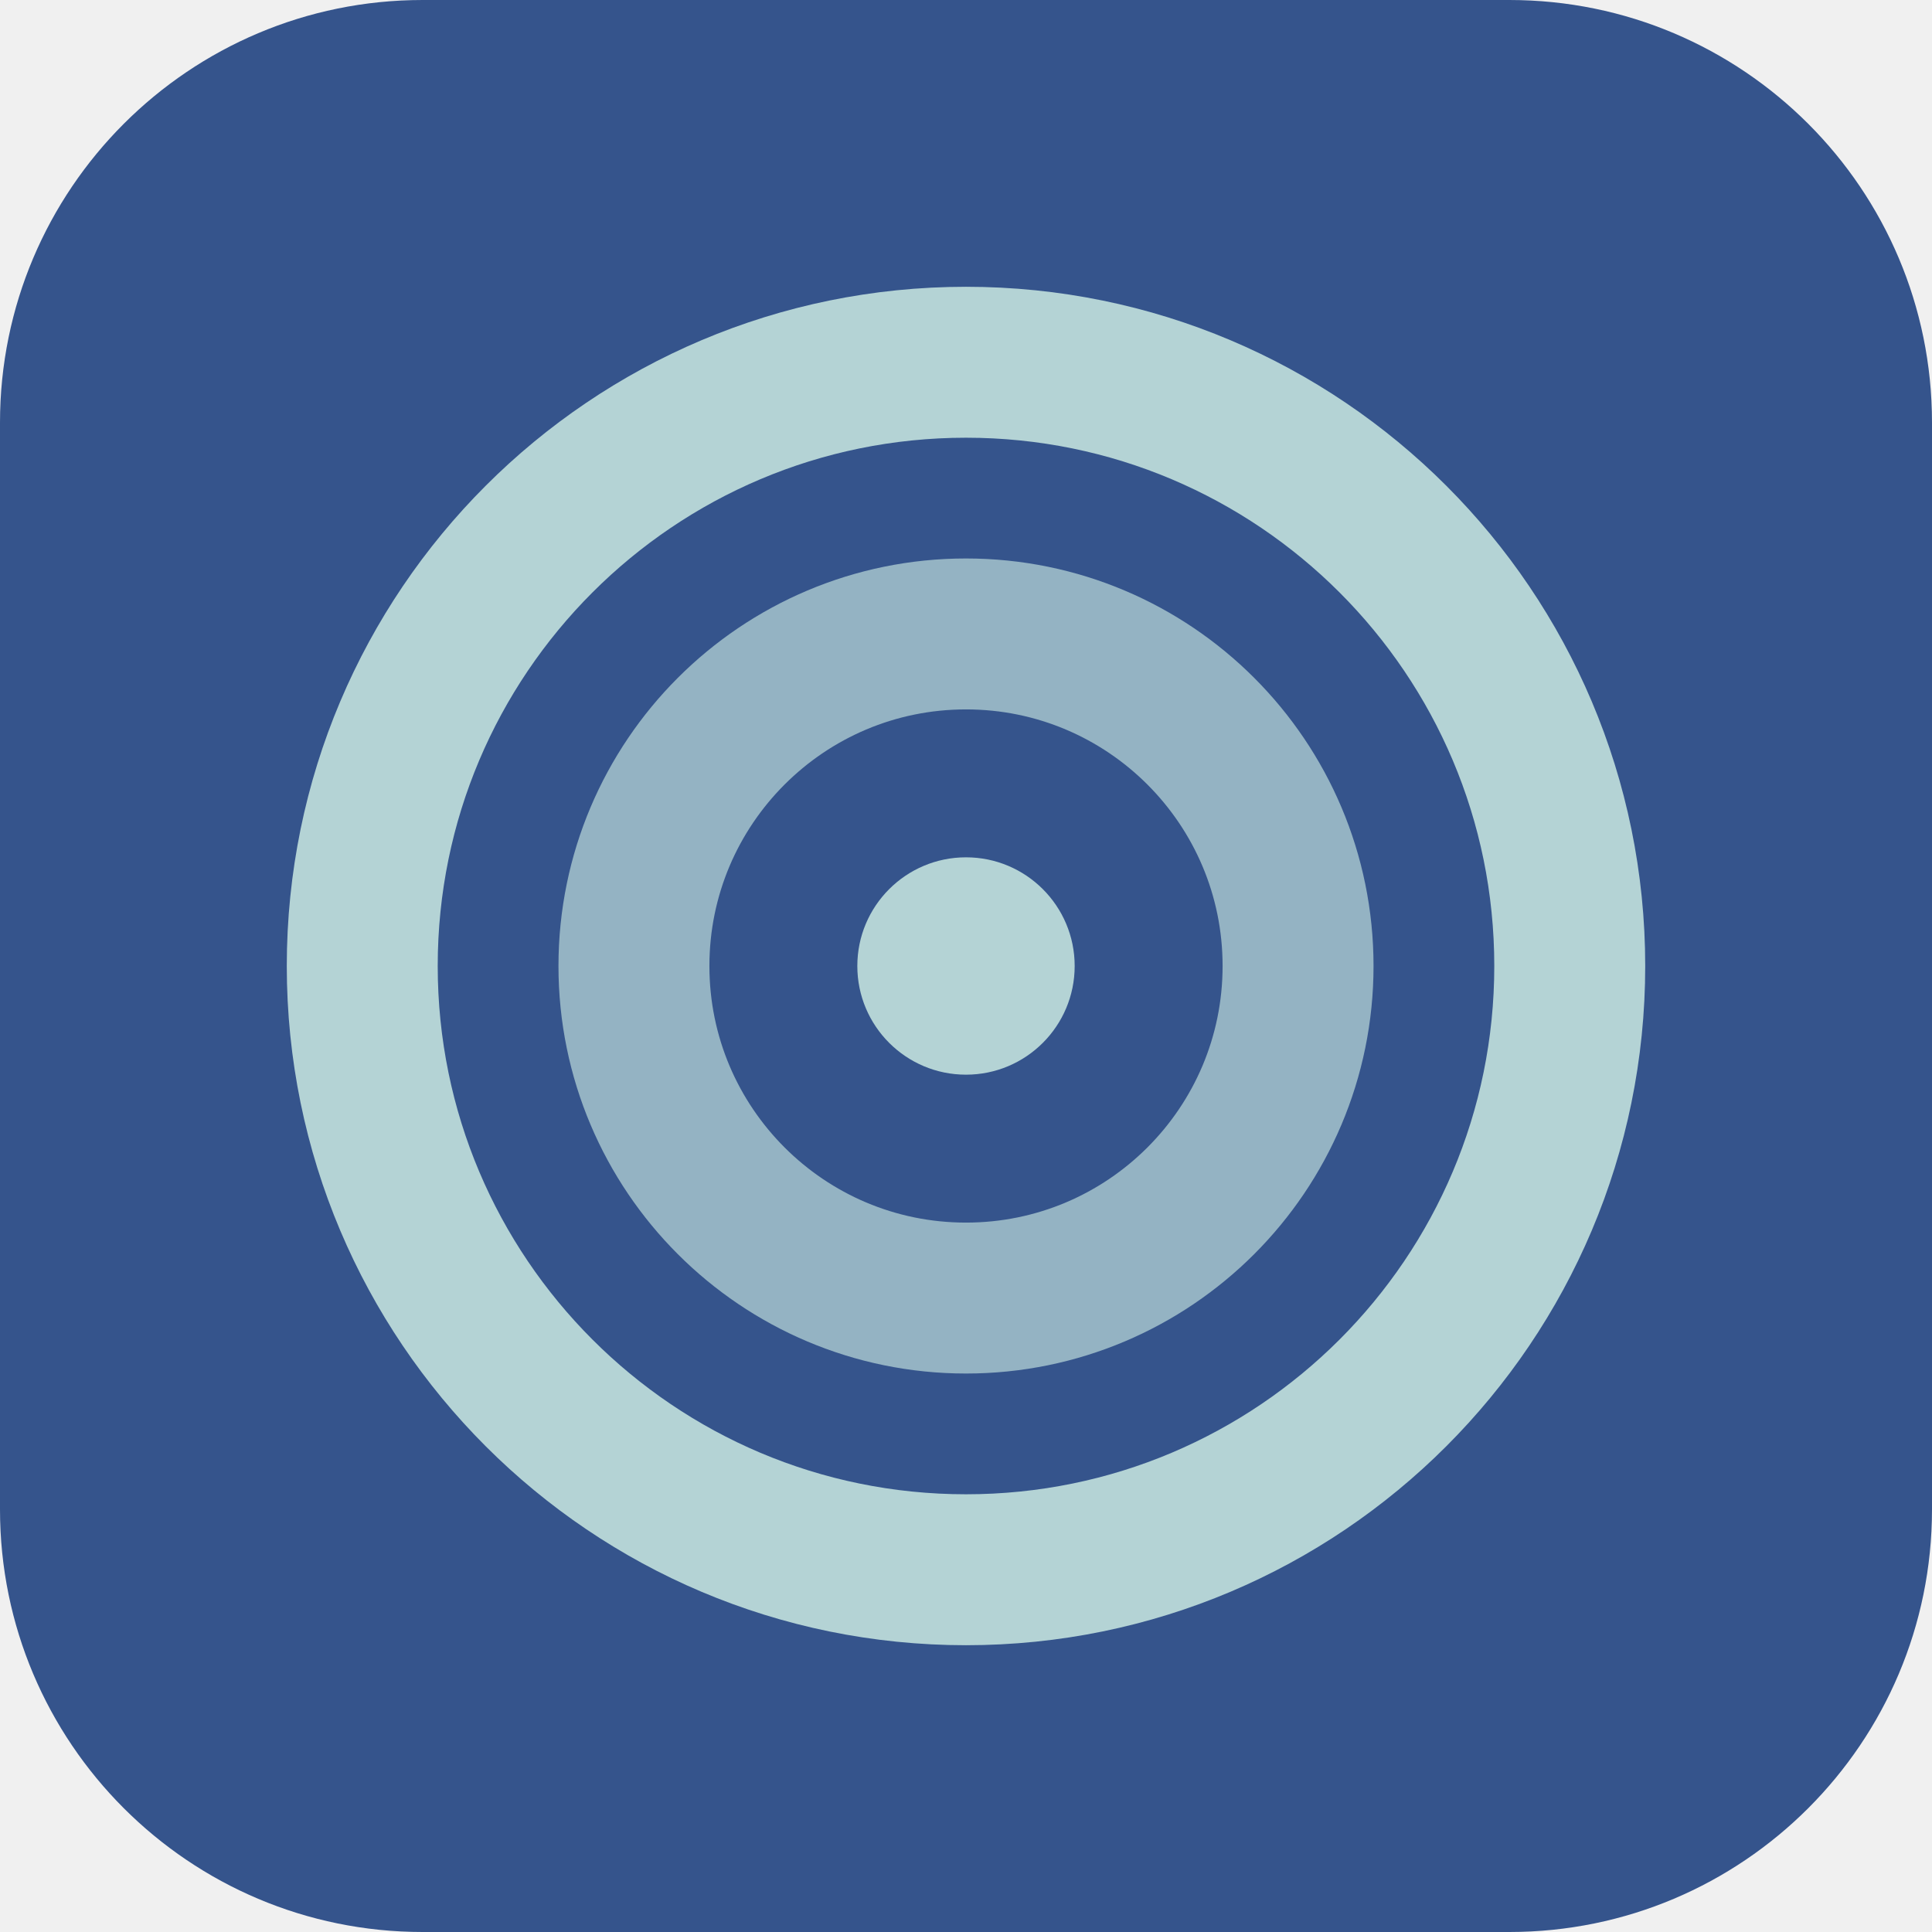
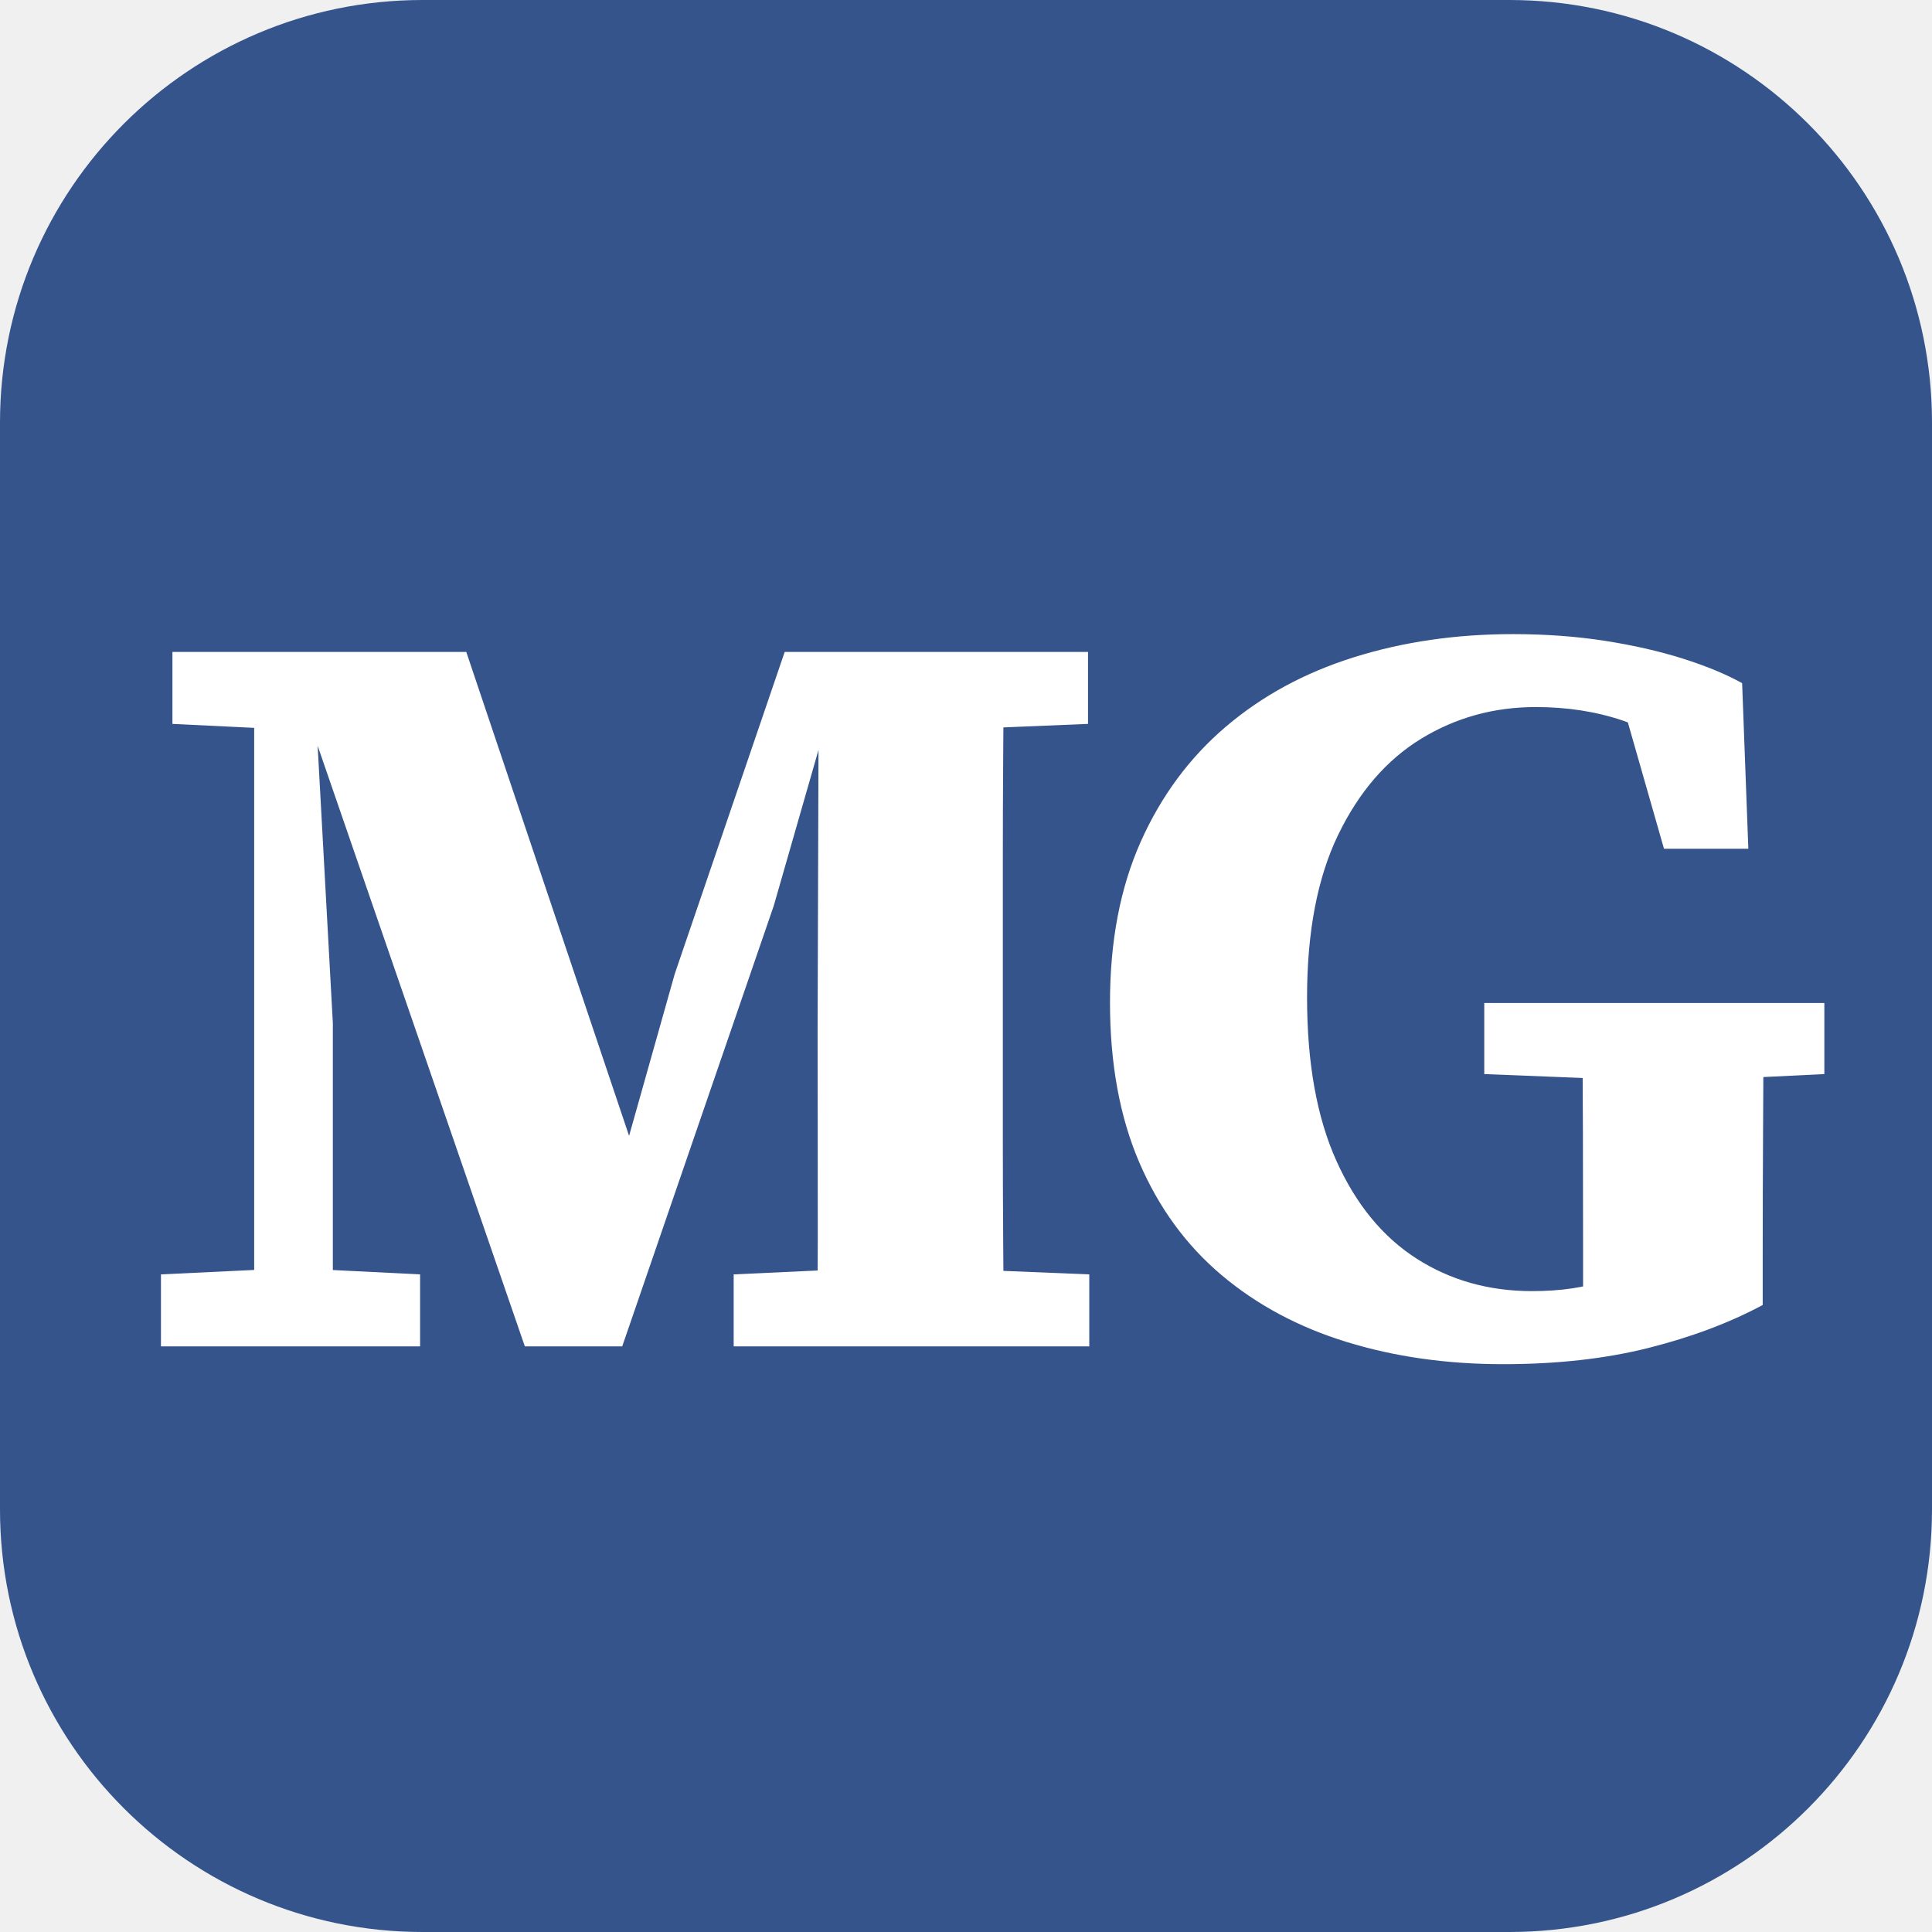
<svg xmlns="http://www.w3.org/2000/svg" viewBox="0 0 32 32">
  <rect width="32" height="32" rx="7" fill="#35548c" />
-   <circle cx="16" cy="16" r="10" fill="none" stroke="#b4d3d5" stroke-width="2.5" />
-   <circle cx="16" cy="16" r="5.5" fill="none" stroke="#b4d3d5" stroke-width="2.5" opacity="0.75" />
-   <circle cx="16" cy="16" r="1.8" fill="#b4d3d5" />
+   <path fill="#ffffff" d="M2.666 22.3L2.666 21.108L4.513 21.02L5.2 21.02L6.958 21.108L6.958 22.3ZM2.856 11.99L2.856 10.798L4.945 10.798L4.954 12.078L4.672 12.078ZM4.21 22.3L4.21 10.798L5.176 10.798L5.513 16.947L5.513 22.3ZM8.693 22.3L5.263 12.357L4.651 12.357L4.651 10.798L7.723 10.798L10.443 18.883L10.4 18.883L11.175 16.134L12.997 10.798L14.375 10.798L14.375 12.324L13.585 12.324L12.816 15.002L10.306 22.3ZM12.152 22.3L12.152 21.108L14.047 21.02L15.896 21.02L18.042 21.108L18.042 22.3ZM13.533 22.3Q13.544 21.406 13.545 20.522Q13.546 19.638 13.544 18.769Q13.542 17.9 13.542 17.074L13.562 10.798L16.628 10.798Q16.622 11.659 16.616 12.53Q16.61 13.401 16.61 14.266Q16.61 15.131 16.61 16.01L16.61 17.083Q16.61 17.95 16.61 18.825Q16.61 19.7 16.616 20.563Q16.622 21.427 16.628 22.3ZM15.616 12.078L15.616 10.798L18.021 10.798L18.021 11.99L15.896 12.078ZM24.896 22.595Q23.5 22.595 22.307 22.228Q21.115 21.862 20.236 21.122Q19.356 20.382 18.87 19.253Q18.385 18.123 18.385 16.605Q18.385 15.084 18.893 13.944Q19.401 12.805 20.303 12.037Q21.206 11.268 22.426 10.886Q23.647 10.503 25.058 10.503Q25.868 10.503 26.581 10.614Q27.293 10.725 27.874 10.909Q28.455 11.093 28.855 11.315L28.958 14.058L27.561 14.058L26.817 11.457L28.128 11.541L28.128 12.595Q27.53 12.154 26.873 11.933Q26.215 11.711 25.437 11.711Q24.397 11.711 23.538 12.236Q22.679 12.762 22.164 13.828Q21.649 14.893 21.649 16.521Q21.649 18.149 22.135 19.227Q22.62 20.306 23.462 20.846Q24.303 21.385 25.374 21.385Q26.09 21.385 26.588 21.206Q27.086 21.028 27.573 20.726L26.221 21.992L26.221 20.777Q26.221 19.754 26.218 18.715Q26.215 17.675 26.204 16.613L29.213 16.613Q29.207 17.665 29.202 18.713Q29.196 19.762 29.196 20.797L29.196 21.615Q28.367 22.059 27.3 22.327Q26.232 22.595 24.896 22.595ZM24.584 17.79L24.584 16.613L30.217 16.613L30.217 17.79L28.319 17.883L26.924 17.883Z" />
</svg>
